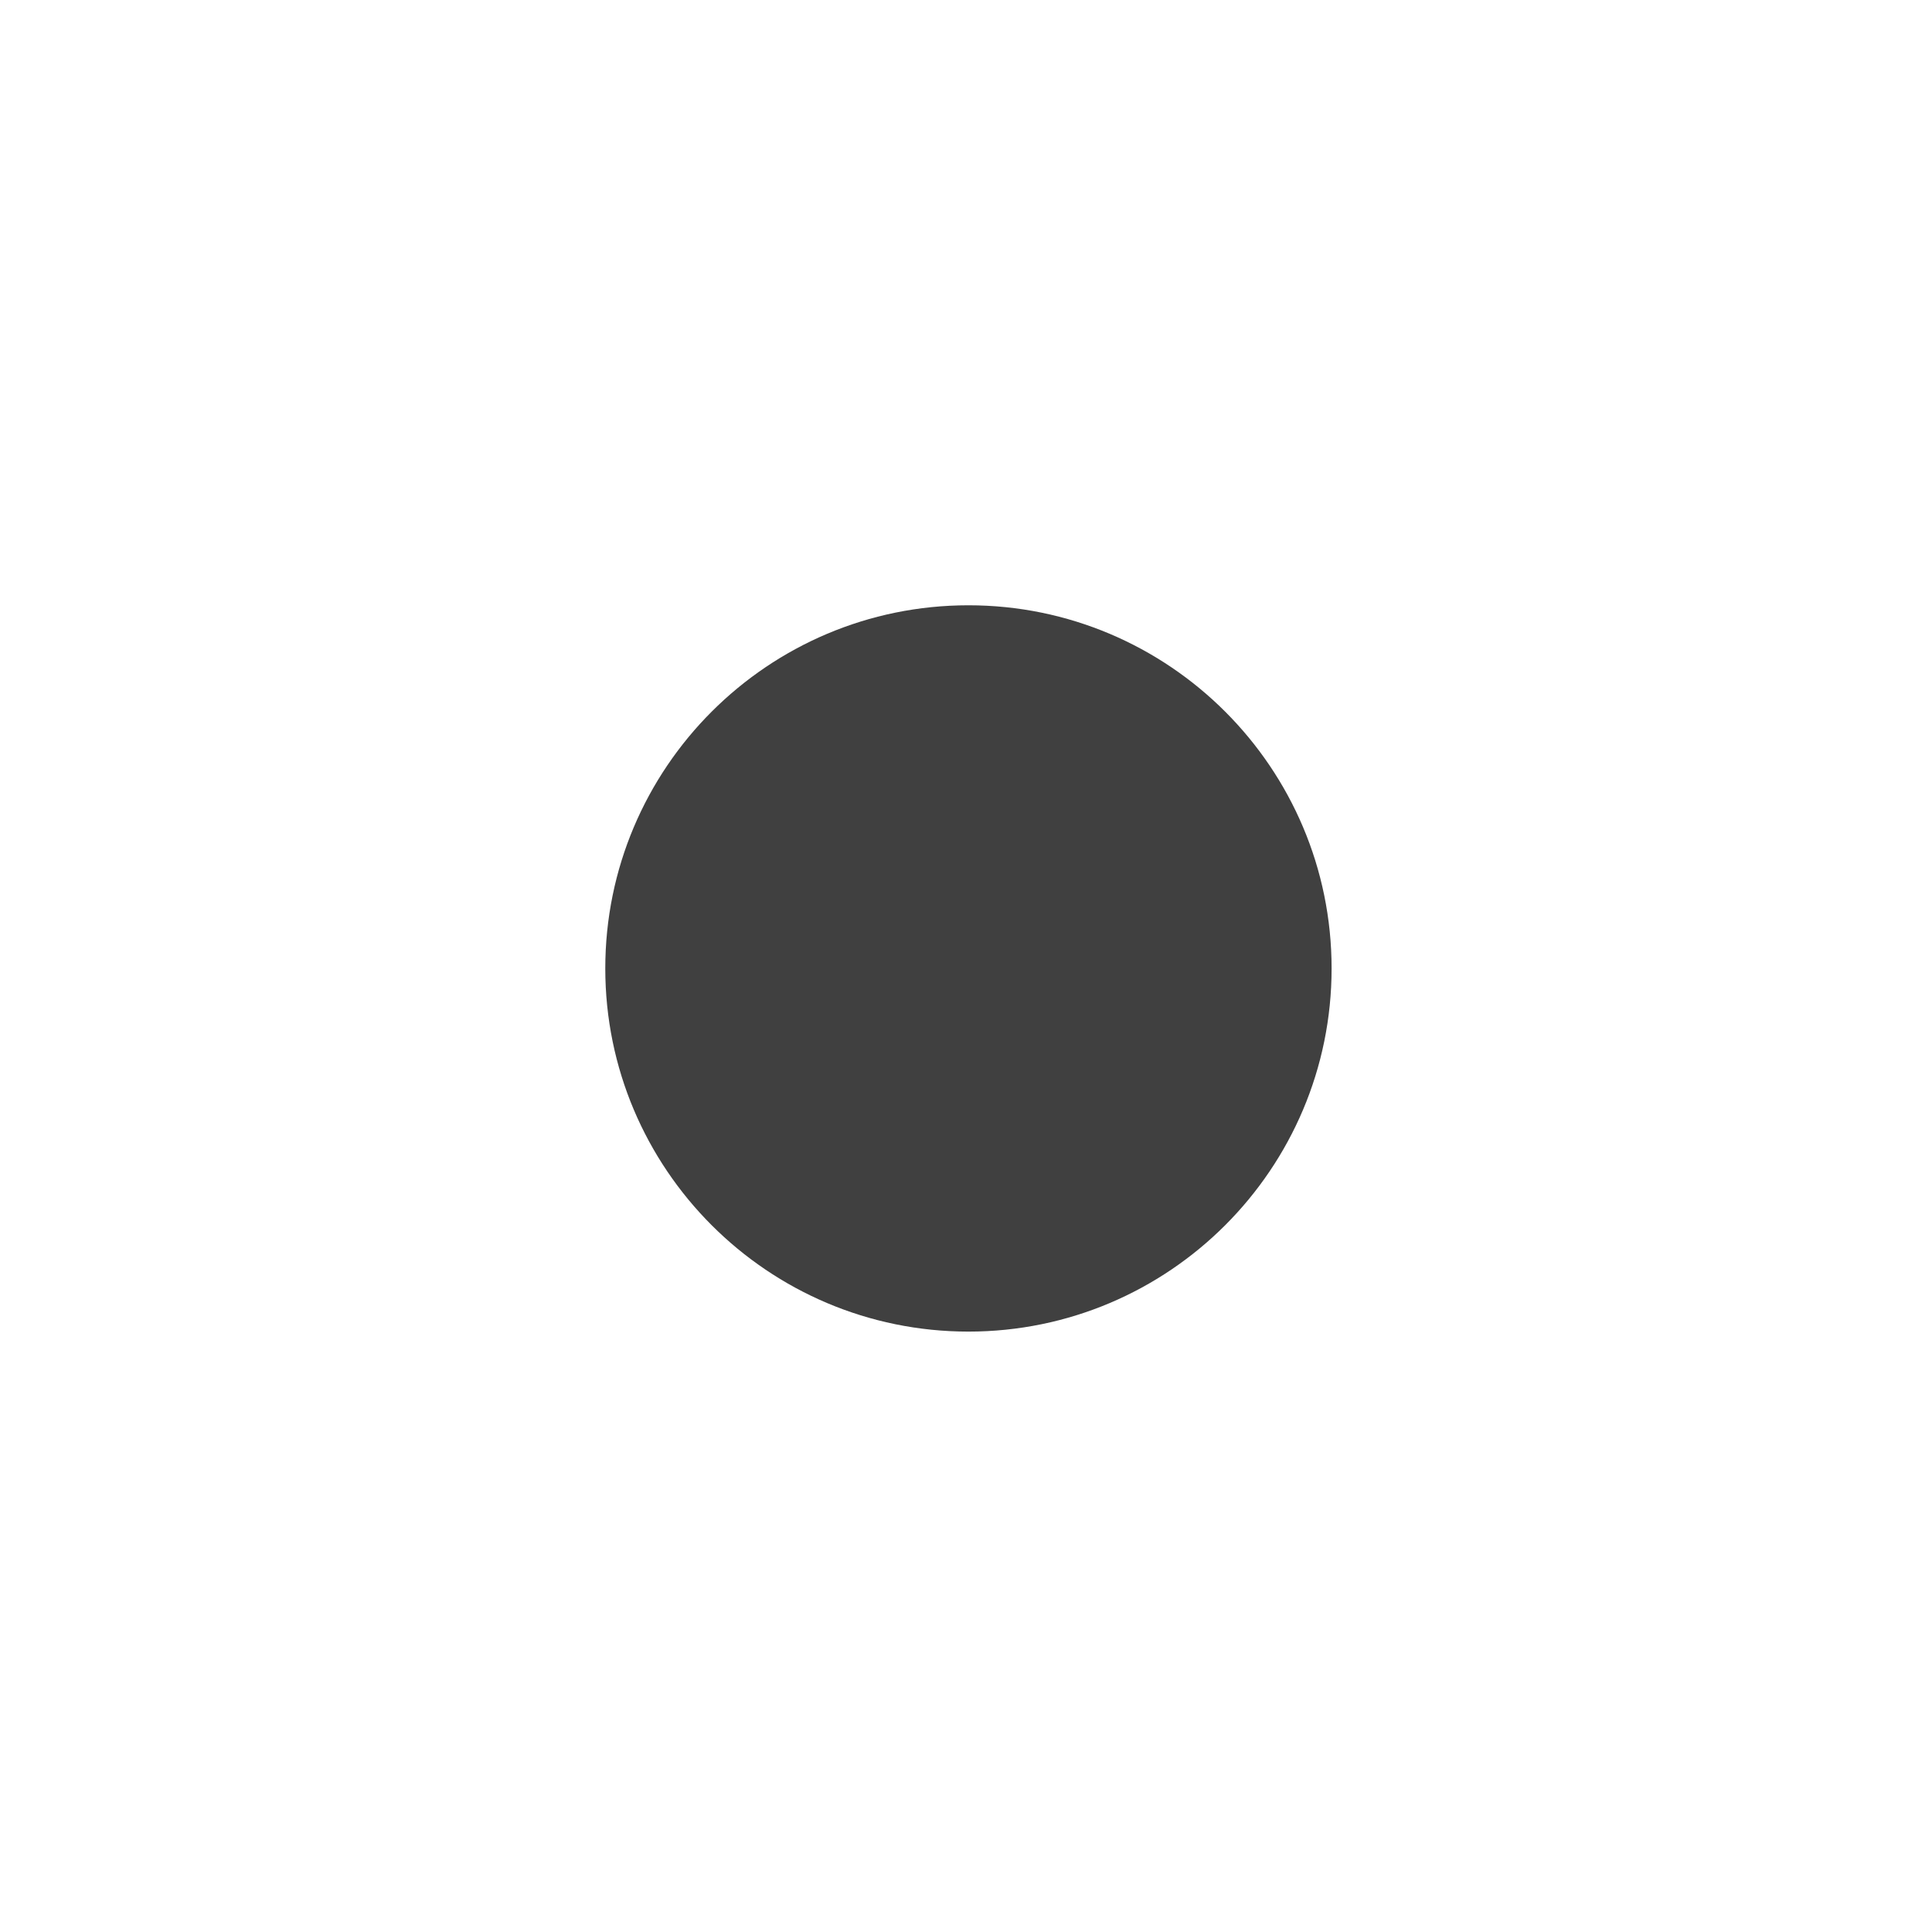
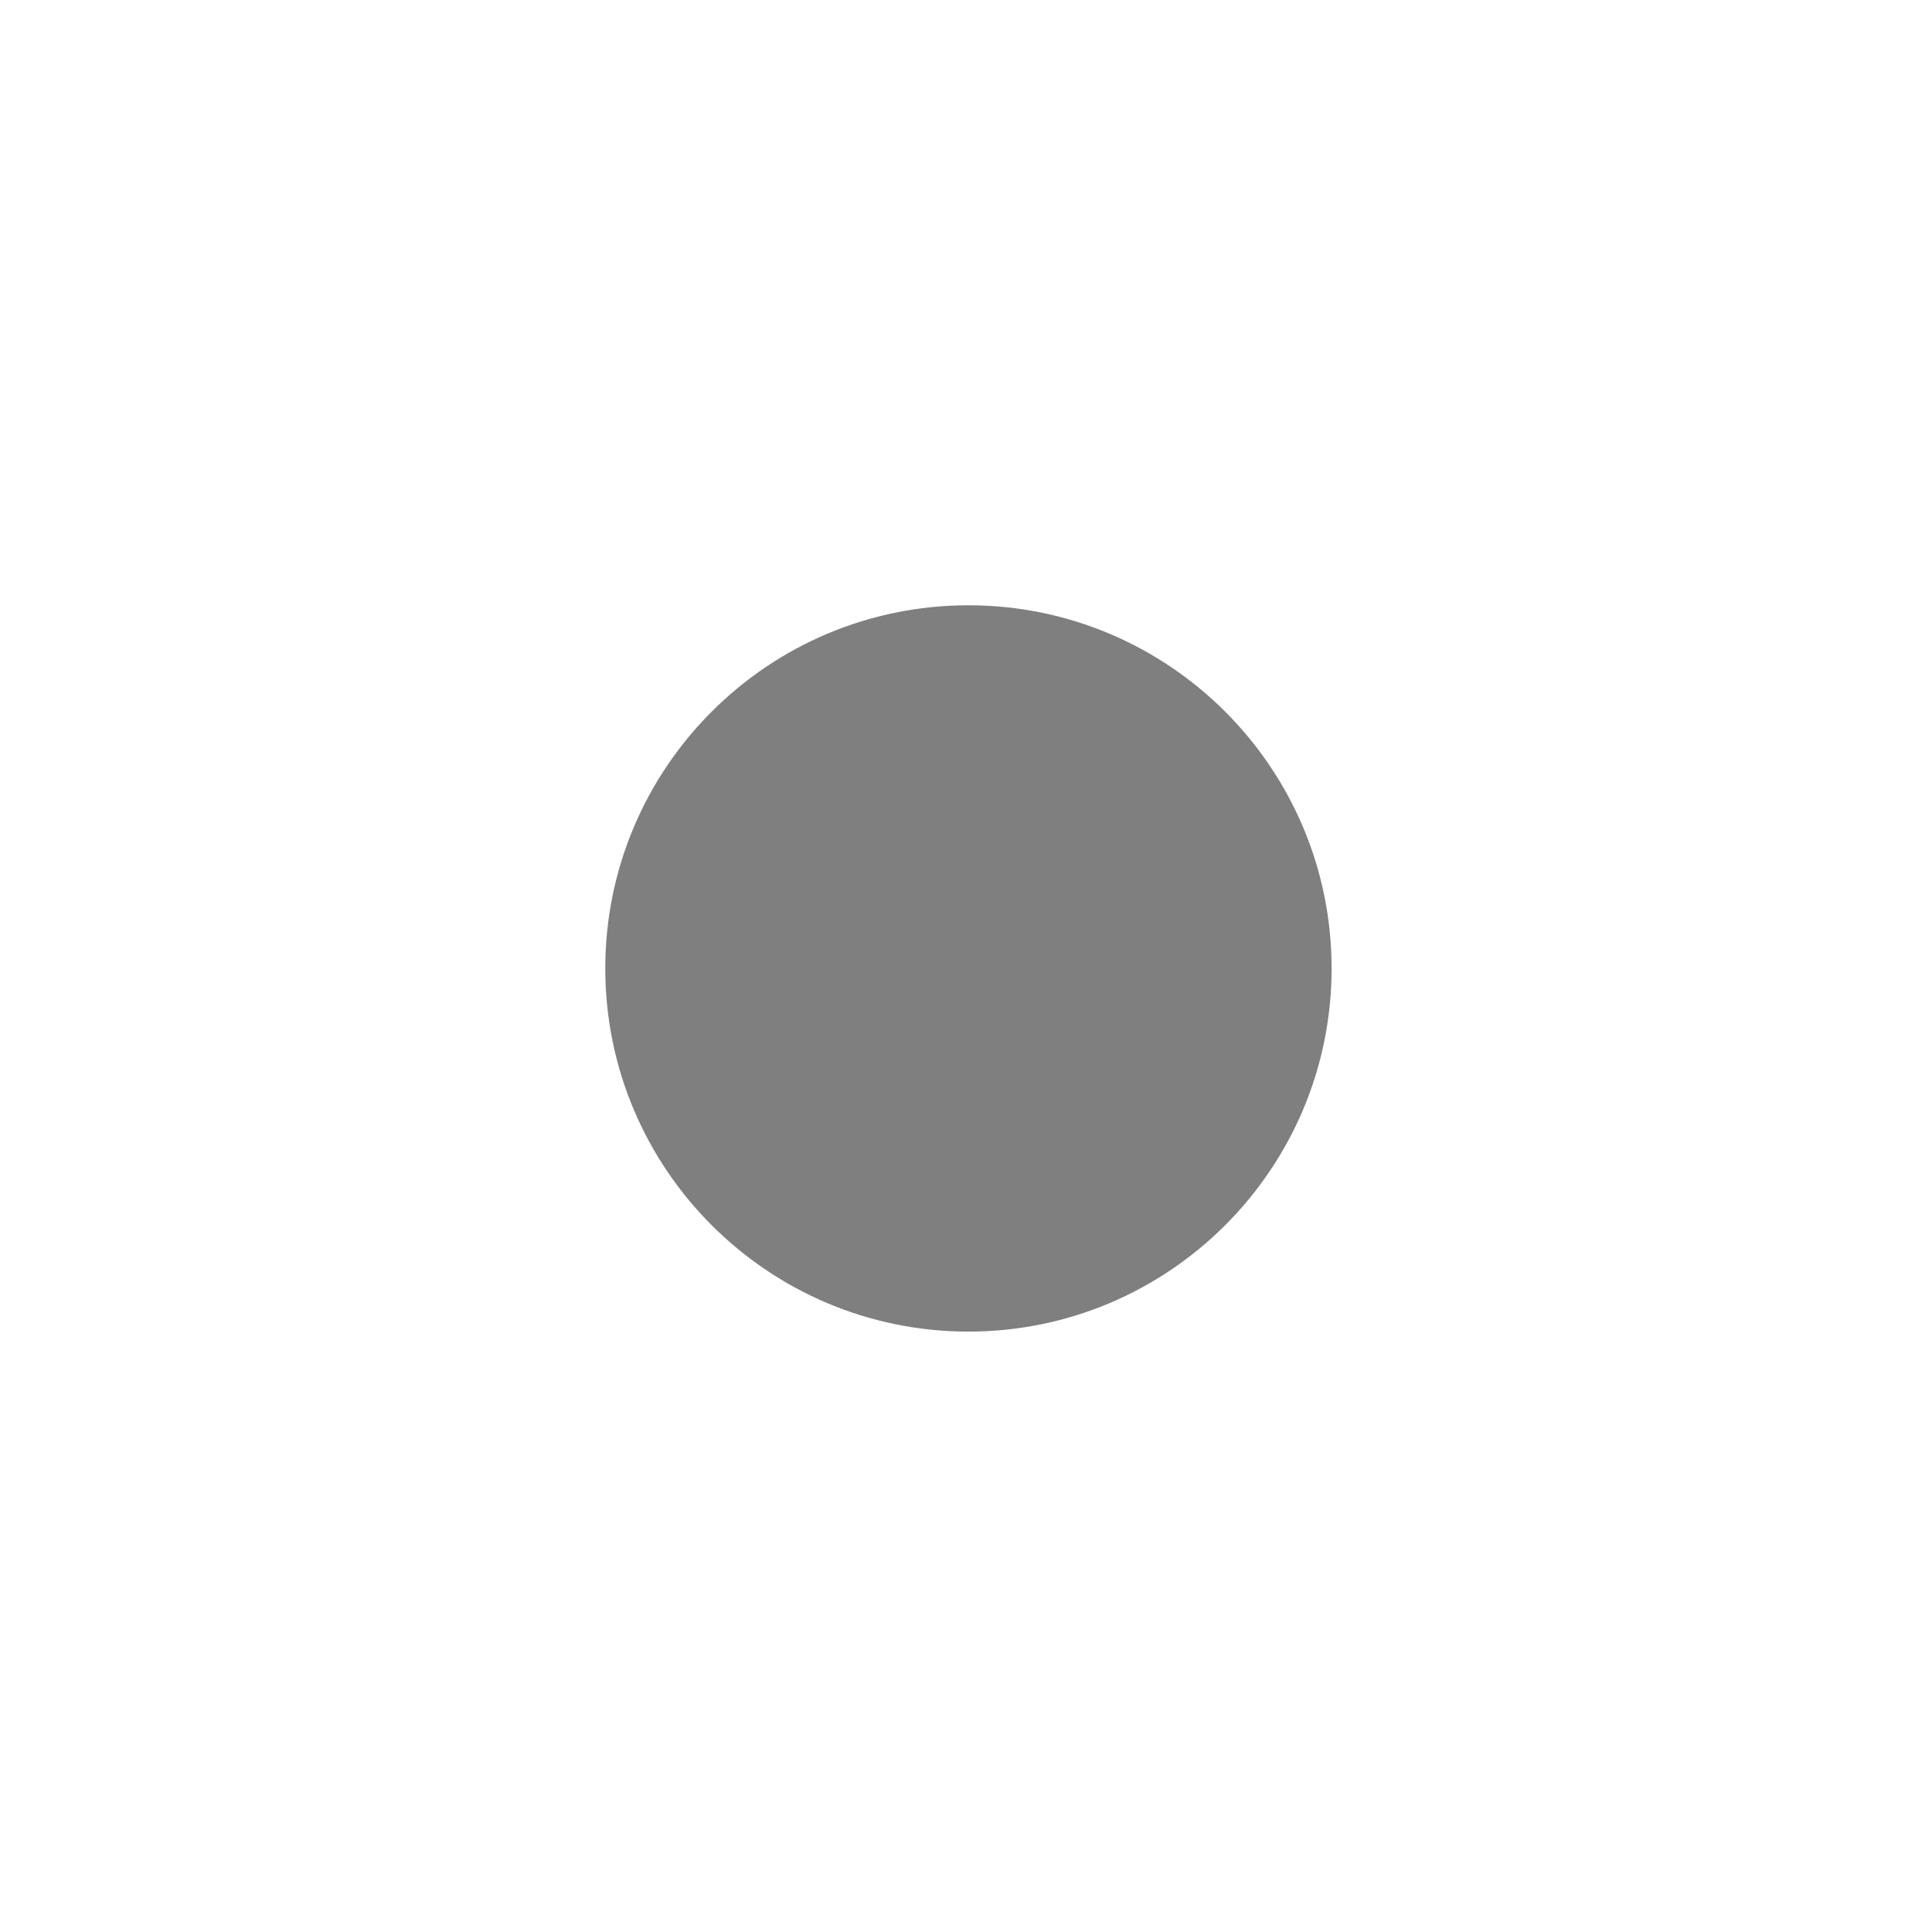
<svg xmlns="http://www.w3.org/2000/svg" width="133pt" height="133pt" viewBox="0 0 133 133" version="1.1">
  <g id="surface1">
-     <path style=" stroke:none;fill-rule:nonzero;fill:#%MENU_FG%;fill-opacity:0.75;" d="M 91.668 66.668 C 91.668 80.469 80.469 91.668 66.668 91.668 C 52.863 91.668 41.668 80.469 41.668 66.668 C 41.668 52.863 52.863 41.668 66.668 41.668 C 80.469 41.668 91.668 52.863 91.668 66.668 Z M 91.668 66.668 " />
+     <path style=" stroke:none;fill-rule:nonzero;fill:#%MENU_FG%;fill-opacity:0.5;" d="M 91.668 66.668 C 91.668 80.469 80.469 91.668 66.668 91.668 C 52.863 91.668 41.668 80.469 41.668 66.668 C 41.668 52.863 52.863 41.668 66.668 41.668 C 80.469 41.668 91.668 52.863 91.668 66.668 Z M 91.668 66.668 " />
  </g>
</svg>
